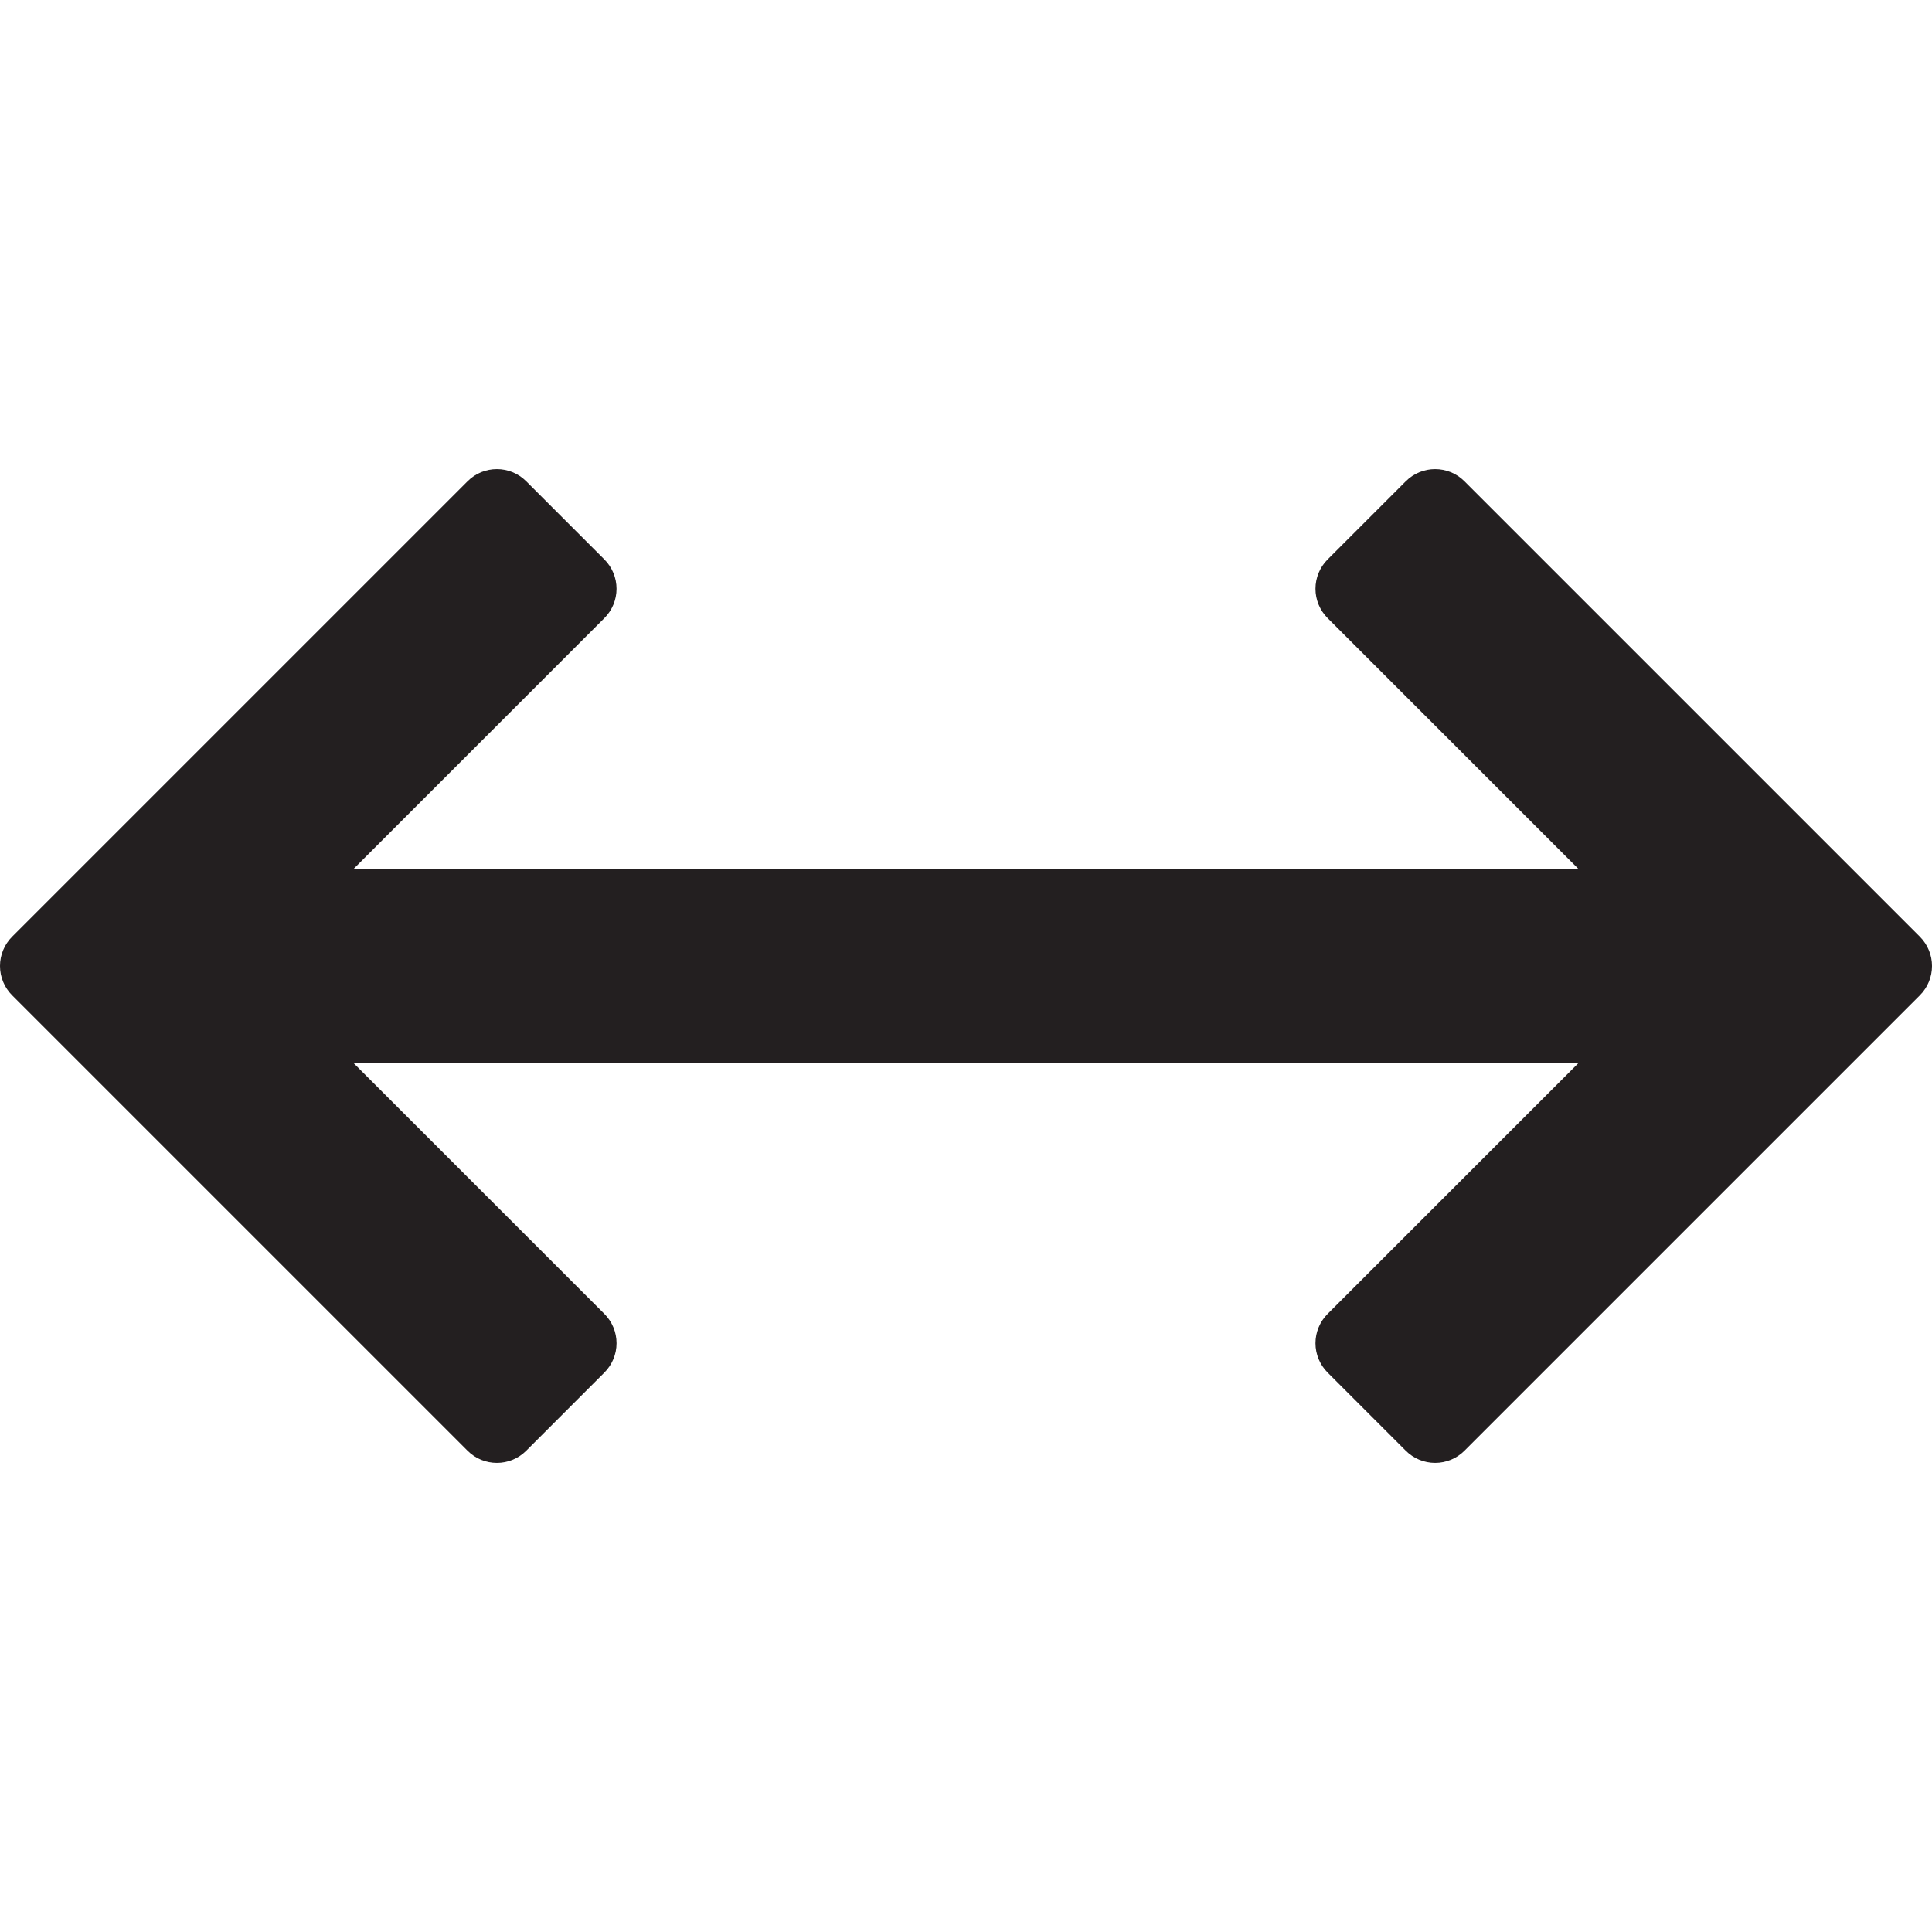
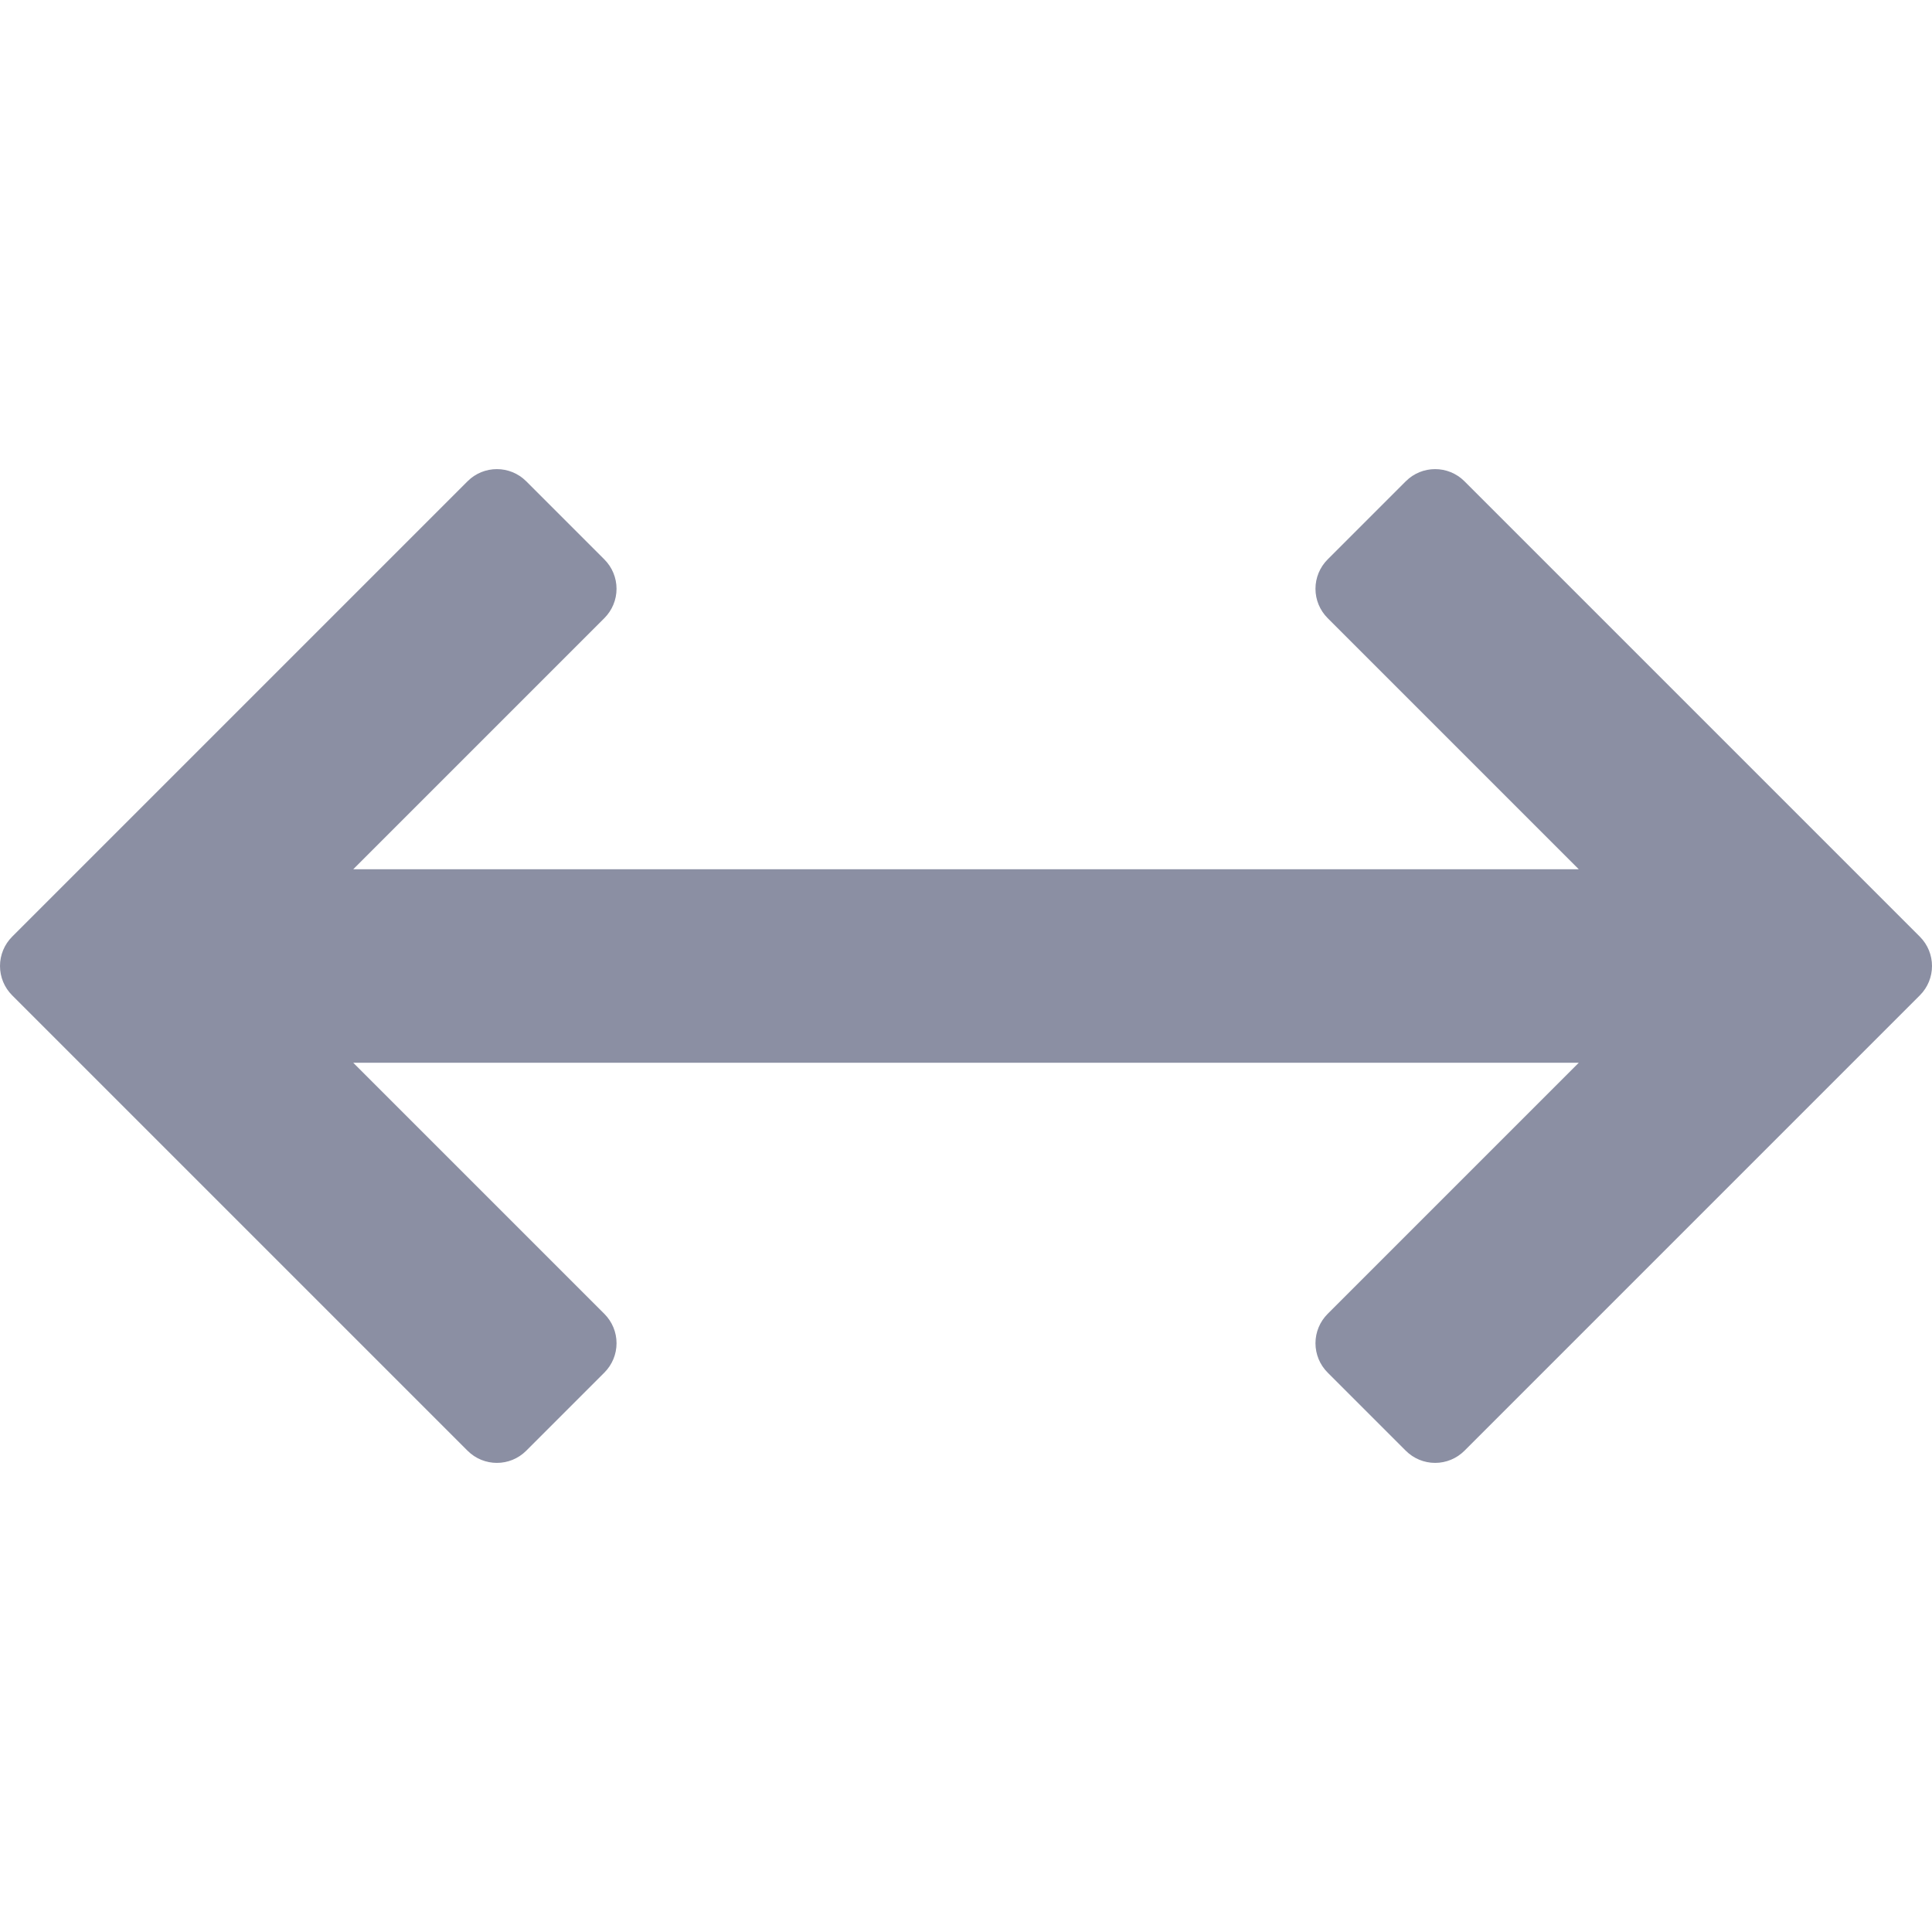
<svg xmlns="http://www.w3.org/2000/svg" height="16px" width="16px" version="1.1" id="Capa_1" viewBox="0 0 349.454 349.454" xml:space="preserve">
-   <path style="fill:#231F20;" d="M347.258,169.425l-82.373-82.375c-2.929-2.929-7.678-2.929-10.606-0.001l-14.143,14.142  c-1.407,1.407-2.197,3.314-2.197,5.304c0,1.989,0.79,3.896,2.196,5.303l45.429,45.43H63.892l45.429-45.428  c1.406-1.406,2.196-3.314,2.196-5.303c0-1.989-0.79-3.897-2.196-5.303L95.178,87.05c-2.929-2.928-7.677-2.93-10.607,0L2.196,169.424  C0.79,170.83,0,172.738,0,174.727s0.79,3.897,2.196,5.303l82.376,82.375c1.465,1.464,3.385,2.197,5.304,2.197  c1.919,0,3.839-0.732,5.304-2.197l14.143-14.143c1.406-1.406,2.196-3.314,2.196-5.303c0-1.989-0.79-3.897-2.196-5.303l-45.43-45.429  h221.672l-45.43,45.429c-1.406,1.406-2.196,3.314-2.196,5.303c0,1.989,0.79,3.897,2.196,5.303l14.143,14.143  c1.407,1.407,3.314,2.197,5.304,2.197c1.989,0,3.897-0.79,5.304-2.197l82.373-82.374  C350.186,177.102,350.186,172.353,347.258,169.425z" />
+   <path style="fill:#8B8FA3;" d="M347.258,169.425l-82.373-82.375c-2.929-2.929-7.678-2.929-10.606-0.001l-14.143,14.142  c-1.407,1.407-2.197,3.314-2.197,5.304c0,1.989,0.79,3.896,2.196,5.303l45.429,45.43H63.892l45.429-45.428  c1.406-1.406,2.196-3.314,2.196-5.303c0-1.989-0.79-3.897-2.196-5.303L95.178,87.05c-2.929-2.928-7.677-2.93-10.607,0L2.196,169.424  C0.79,170.83,0,172.738,0,174.727s0.79,3.897,2.196,5.303l82.376,82.375c1.465,1.464,3.385,2.197,5.304,2.197  c1.919,0,3.839-0.732,5.304-2.197l14.143-14.143c1.406-1.406,2.196-3.314,2.196-5.303c0-1.989-0.79-3.897-2.196-5.303l-45.43-45.429  h221.672l-45.43,45.429c-1.406,1.406-2.196,3.314-2.196,5.303c0,1.989,0.79,3.897,2.196,5.303l14.143,14.143  c1.407,1.407,3.314,2.197,5.304,2.197c1.989,0,3.897-0.79,5.304-2.197l82.373-82.374  C350.186,177.102,350.186,172.353,347.258,169.425z" />
</svg>
